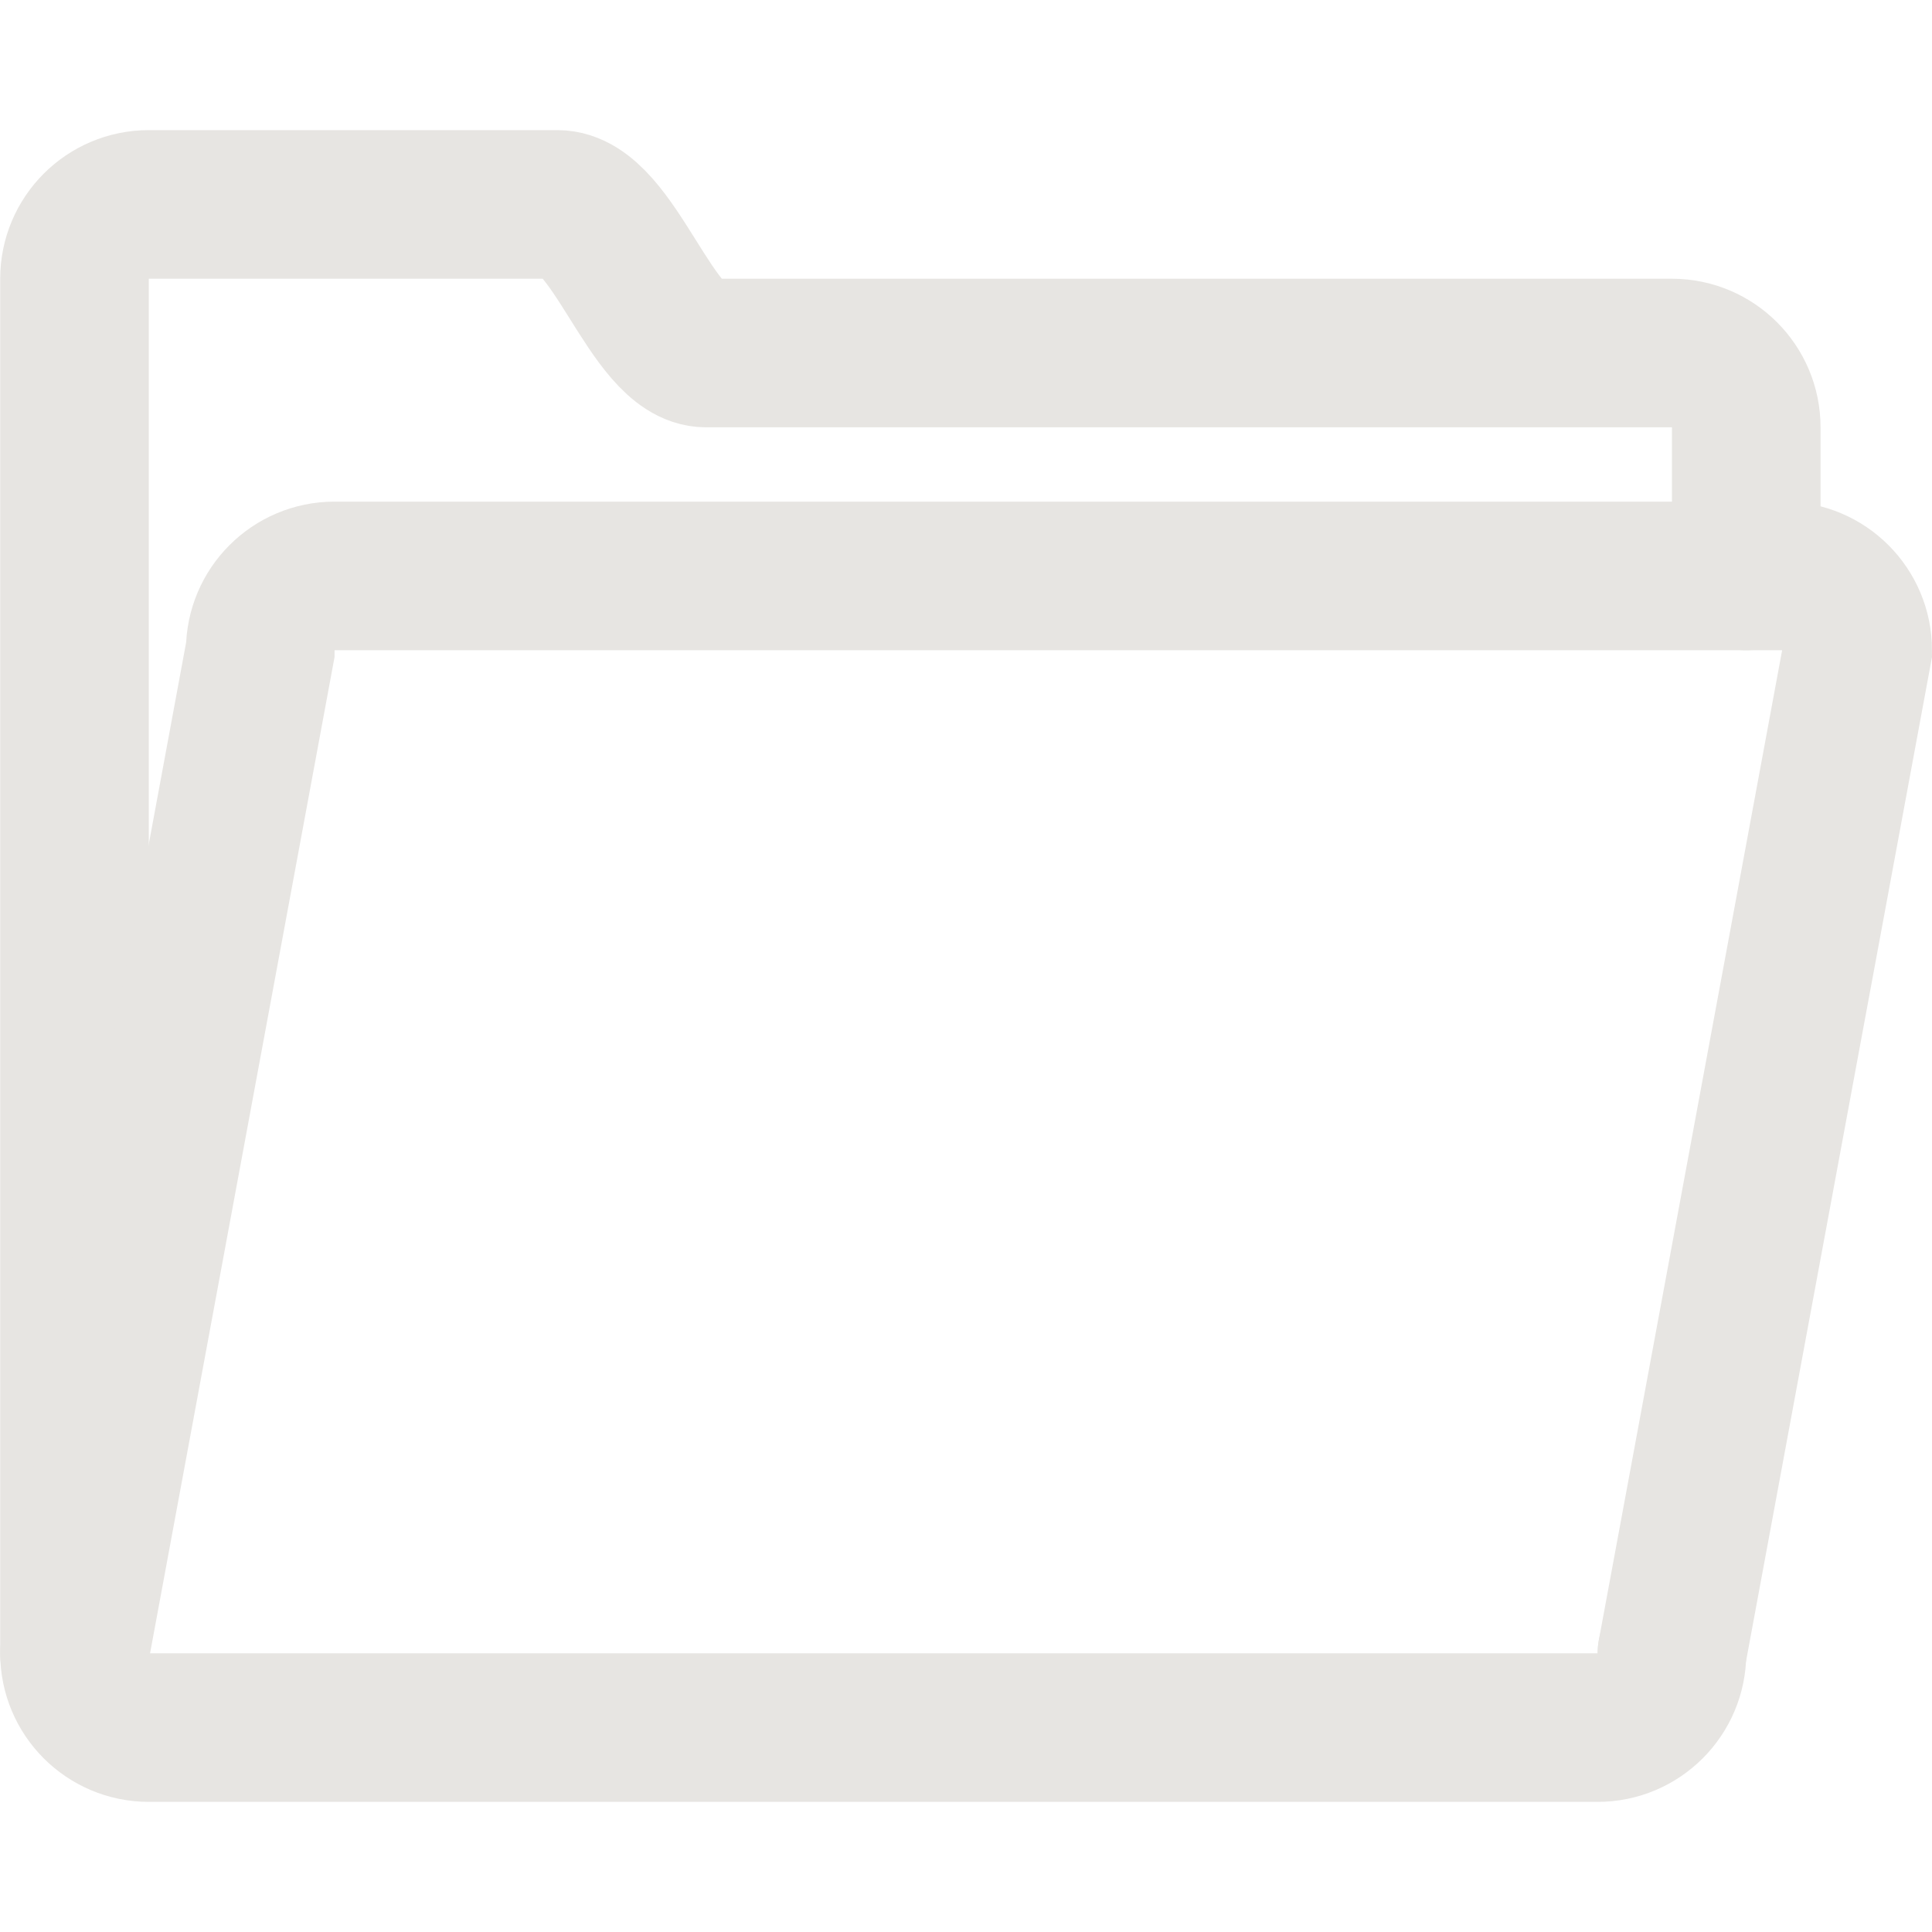
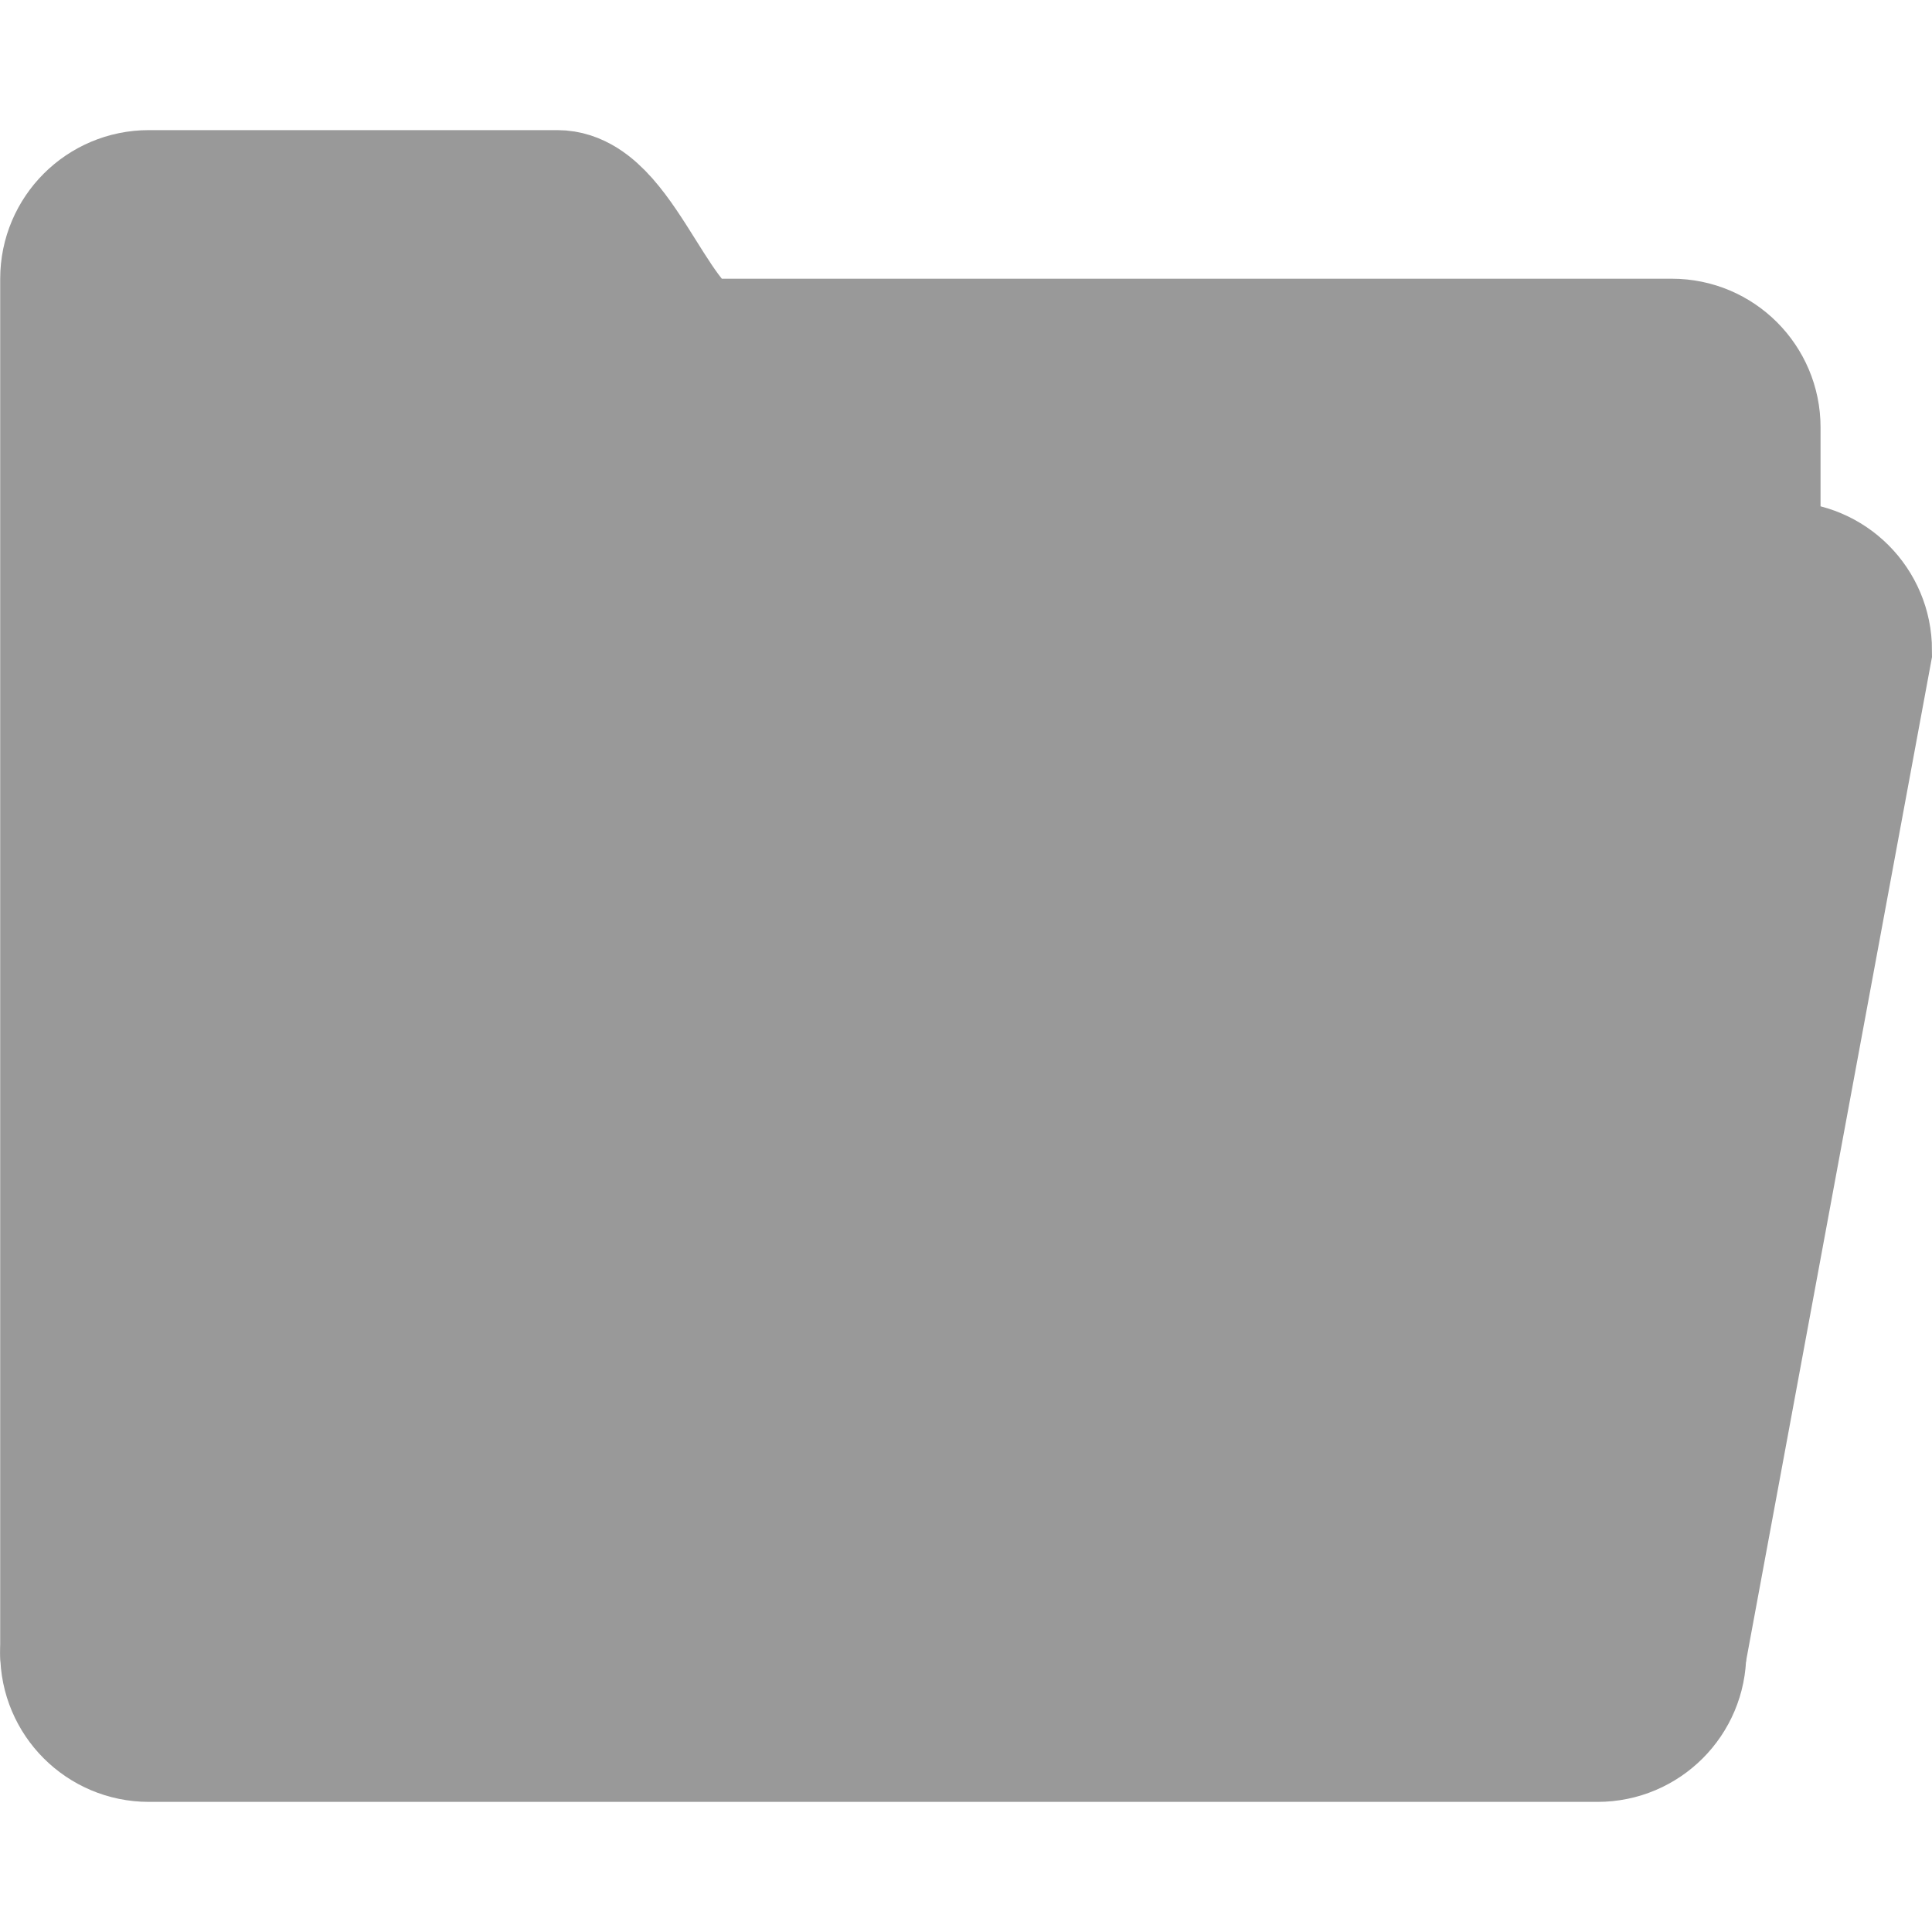
<svg xmlns="http://www.w3.org/2000/svg" enable-background="new 0 0 50 50" height="50px" id="Layer_1" version="1.1" viewBox="0 0 50 50" width="50px" xml:space="preserve">
  <defs id="defs11" />
-   <g id="g5583" style="opacity:1;fill:none;stroke:#e7e5e2;stroke-width:4;stroke-miterlimit:4;stroke-dasharray:none;stroke-opacity:1" transform="matrix(0.9614395,0,0,0.9614395,0.9665835,0.4832917)">
-     <path style="fill:none;fill-opacity:1;stroke:#e7e5e2;stroke-width:4;stroke-linecap:round;stroke-miterlimit:4;stroke-dasharray:none;stroke-opacity:1" id="path4" stroke-miterlimit="10" d="M 46,15 V 11 C 46,9.896 45.104,9 44,9 44,9 19.352,9 18,9 16.531,9 15.516,5 14,5 H 3 C 1.896,5 1,5.896 1,7 v 4 29 4 c 0,1.104 0.896,2 2,2 h 39 c 1.104,0 2,-0.896 2,-2" />
-     <path style="fill:none;fill-opacity:1;stroke:#e7e5e2;stroke-width:4;stroke-linecap:round;stroke-miterlimit:4;stroke-dasharray:none;stroke-opacity:1" id="path6" stroke-miterlimit="10" d="M 1,44 6,17 c 0,-1.104 0.896,-2 2,-2 h 39 c 1.104,0 2,0.896 2,2 l -5,27" />
+   <g id="g5583" style="opacity:1;fill:#999999;stroke:#999999;stroke-width:4;stroke-miterlimit:4;stroke-dasharray:none;stroke-opacity:1;fill-opacity:1" transform="matrix(0.9614395,0,0,0.9614395,0.9665835,0.4832917)">
+     <path style="fill:#999999;fill-opacity:1;stroke:#999999;stroke-width:4;stroke-linecap:round;stroke-miterlimit:4;stroke-dasharray:none;stroke-opacity:1" id="path4" stroke-miterlimit="10" d="M 46,15 V 11 C 46,9.896 45.104,9 44,9 44,9 19.352,9 18,9 16.531,9 15.516,5 14,5 H 3 C 1.896,5 1,5.896 1,7 v 4 29 4 c 0,1.104 0.896,2 2,2 h 39 c 1.104,0 2,-0.896 2,-2" />
+     <path style="fill:#999999;fill-opacity:1;stroke:#999999;stroke-width:4;stroke-linecap:round;stroke-miterlimit:4;stroke-dasharray:none;stroke-opacity:1" id="path6" stroke-miterlimit="10" d="M 1,44 6,17 c 0,-1.104 0.896,-2 2,-2 h 39 c 1.104,0 2,0.896 2,2 l -5,27" />
  </g>
</svg>
